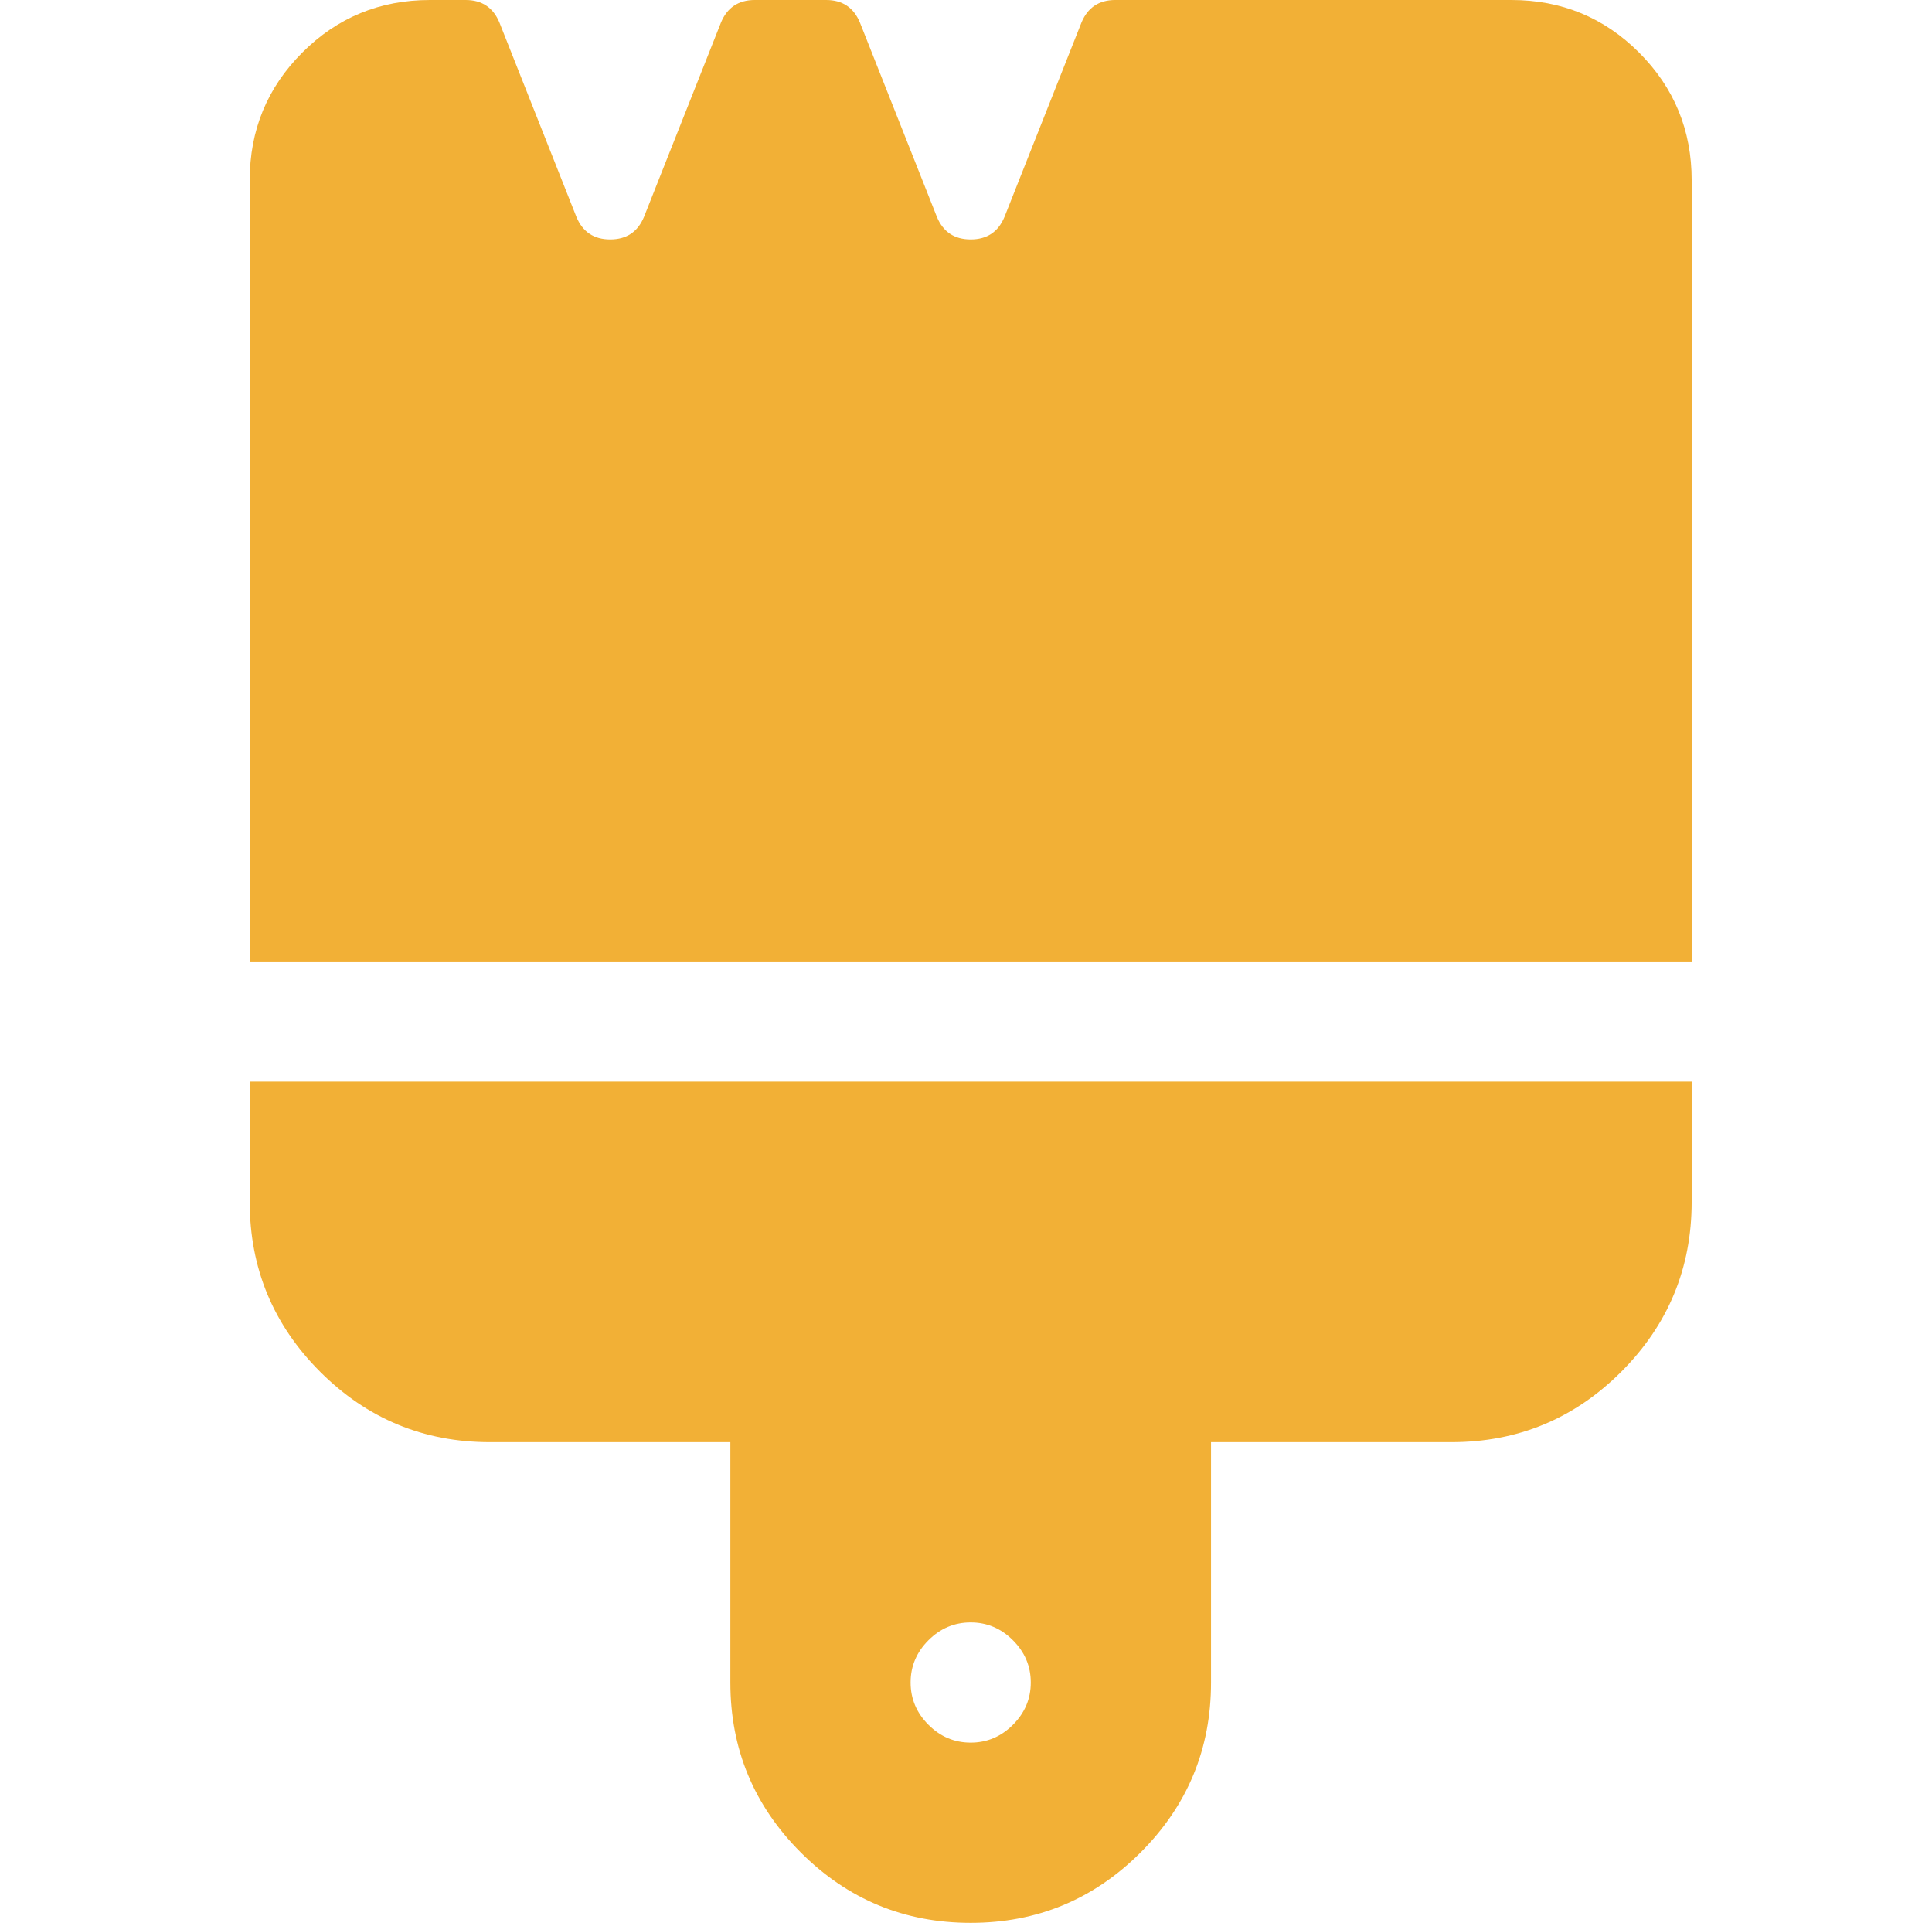
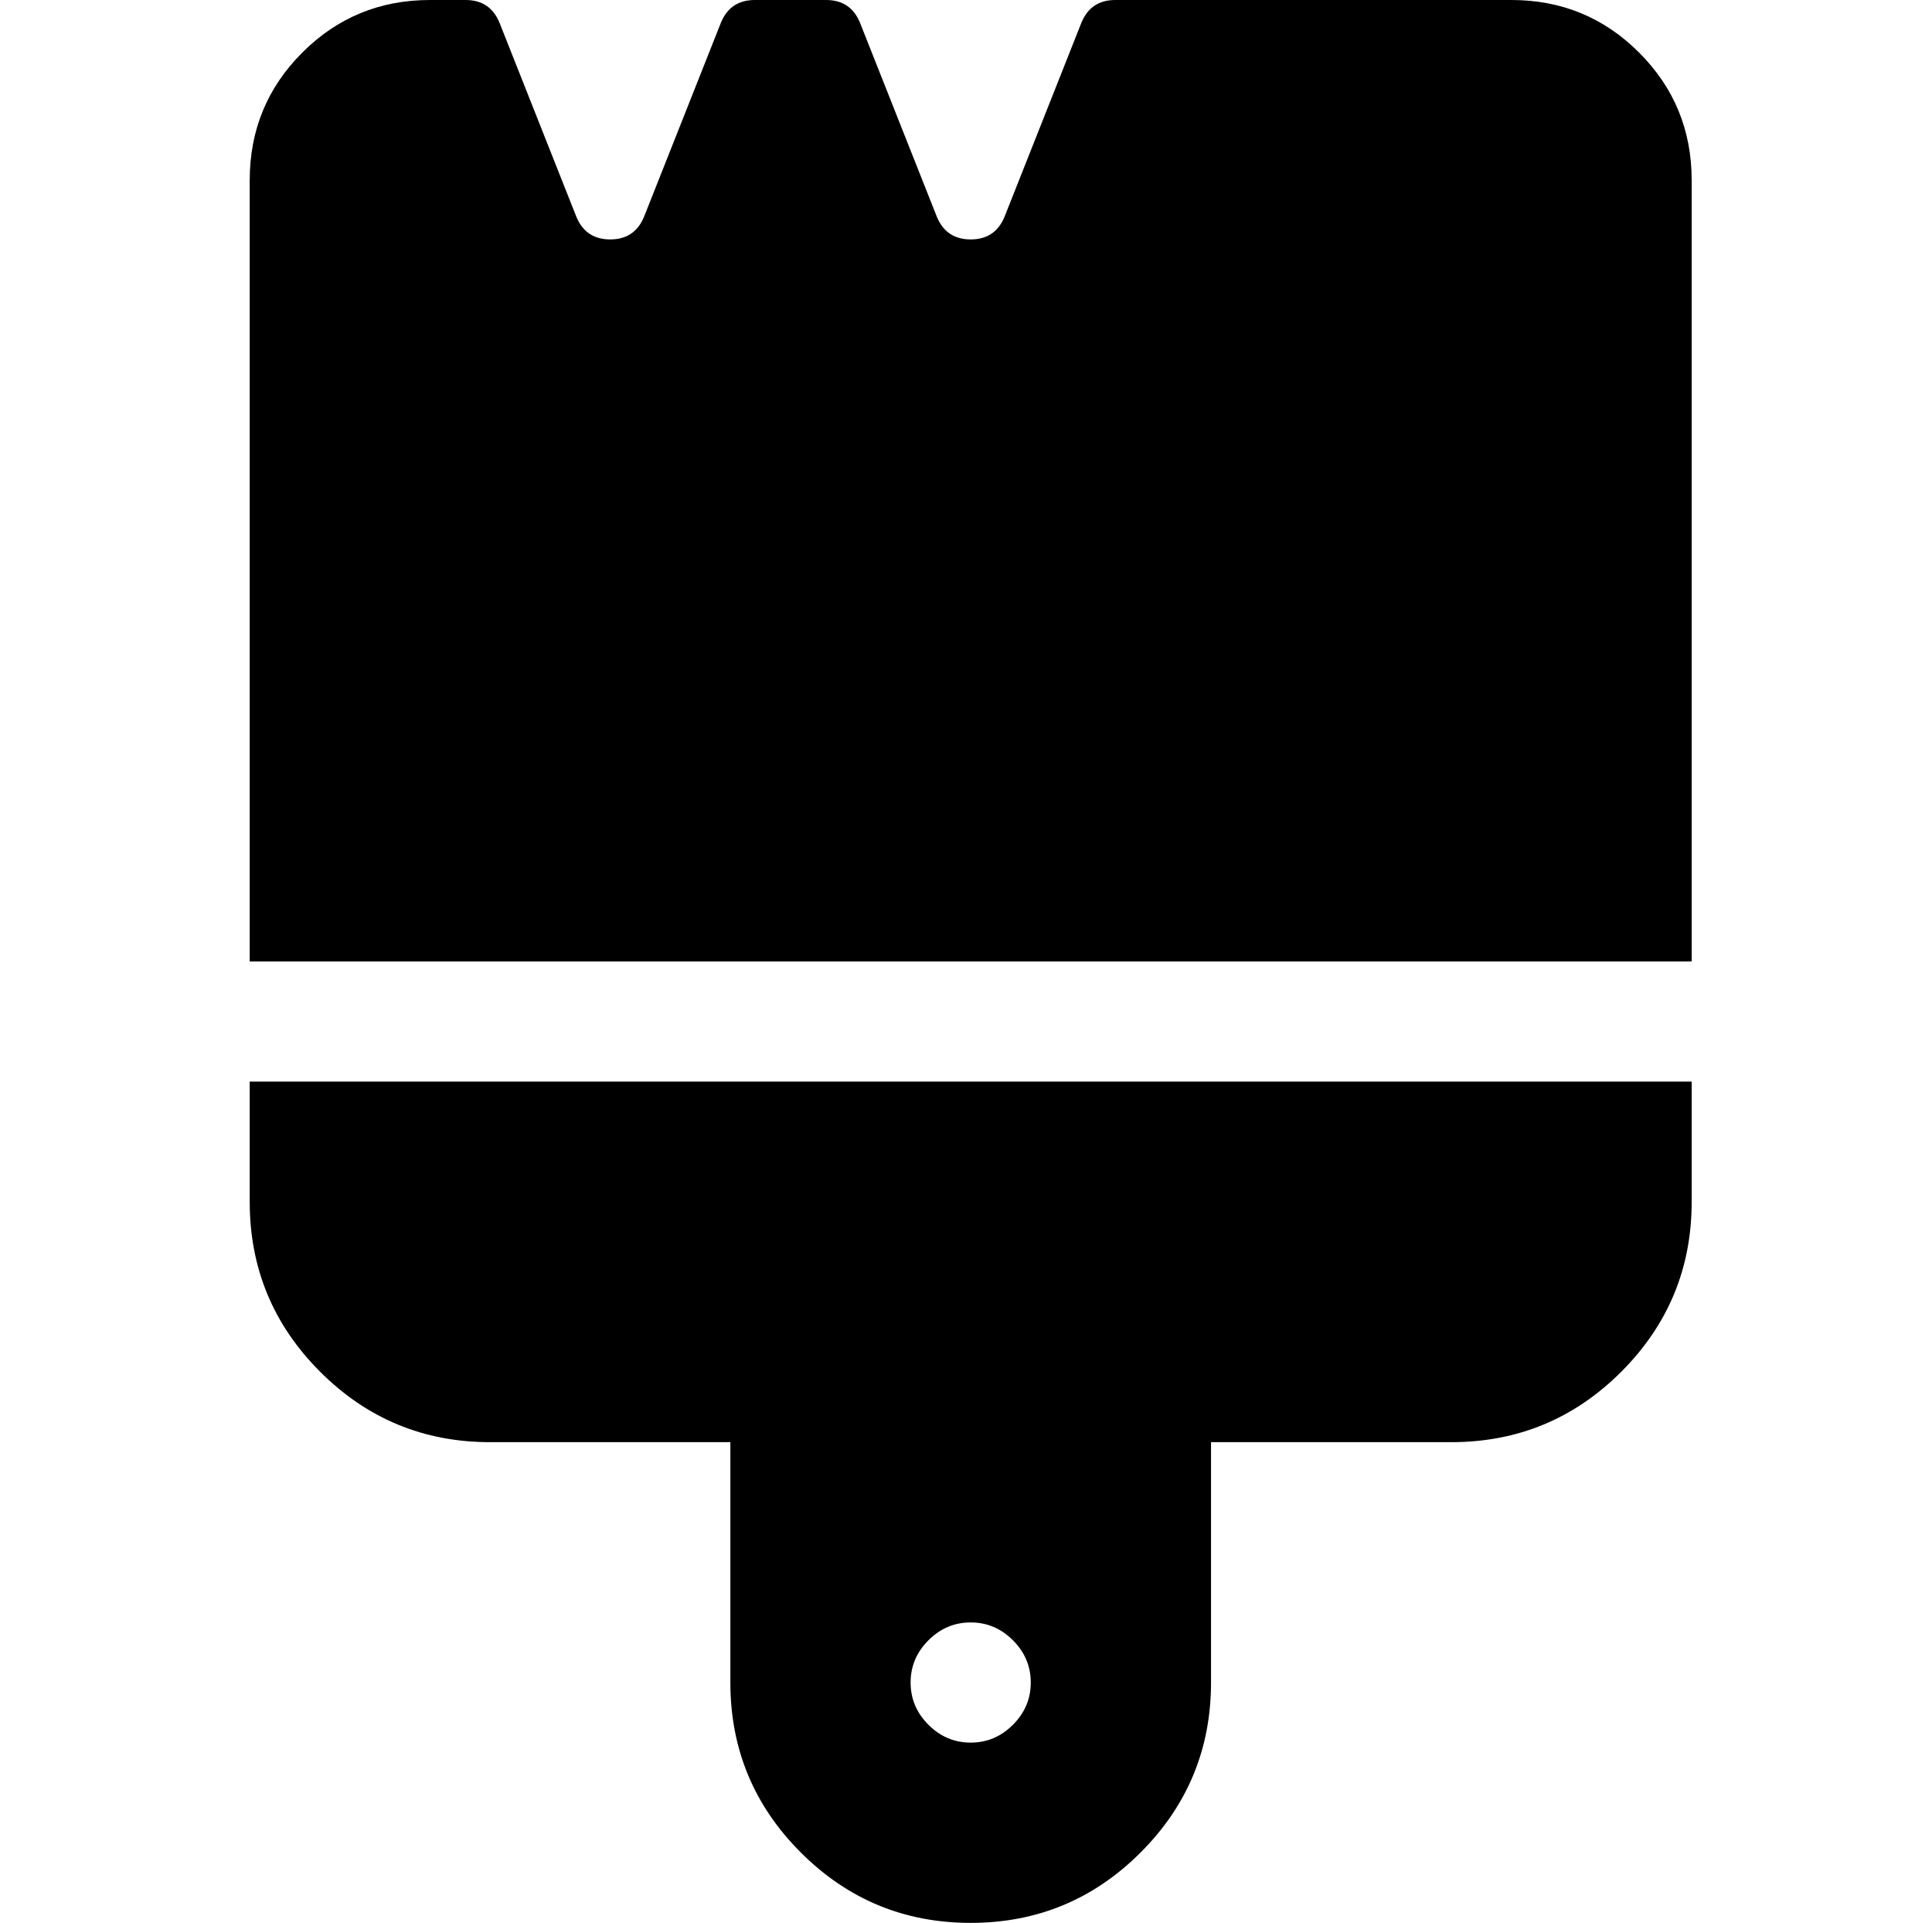
<svg xmlns="http://www.w3.org/2000/svg" version="1.1" viewBox="-10 0 2058 2048">
  <g transform="matrix(1 0 0 -1 0 1638)">
-     <path fill="#f2b036" d="M906 1614l82 -207q10 -24 36 -24t36 24l82 207q10 24 36 24h422q80 0 136 -56t56 -136v-704v-90v-38h-38h-1460h-38v38v90v704q0 80 56 136t136 56h38q26 0 36 -24l82 -207q10 -24 36 -24t36 24l82 207q10 24 36 24h76q26 0 36 -24zM256 486h1536v-128q0 -106 -75 -181 t-181 -75h-256v-256q0 -106 -75 -181t-181 -75t-181 75t-75 181v256h-256q-106 0 -181 75t-75 181v128zM1024 -90q-26 0 -45 -19t-19 -45t19 -45t45 -19t45 19t19 45t-19 45t-45 19z" />
+     <path fill="#000000" d="M906 1614l82 -207q10 -24 36 -24t36 24l82 207q10 24 36 24h422q80 0 136 -56t56 -136v-704v-90v-38h-38h-1460h-38v38v90v704q0 80 56 136t136 56h38q26 0 36 -24l82 -207q10 -24 36 -24t36 24l82 207q10 24 36 24h76q26 0 36 -24zM256 486h1536v-128q0 -106 -75 -181 t-181 -75h-256v-256q0 -106 -75 -181t-181 -75t-181 75t-75 181v256h-256q-106 0 -181 75t-75 181v128zM1024 -90q-26 0 -45 -19t-19 -45t19 -45t45 -19t45 19t19 45t-19 45t-45 19z" />
  </g>
</svg>
